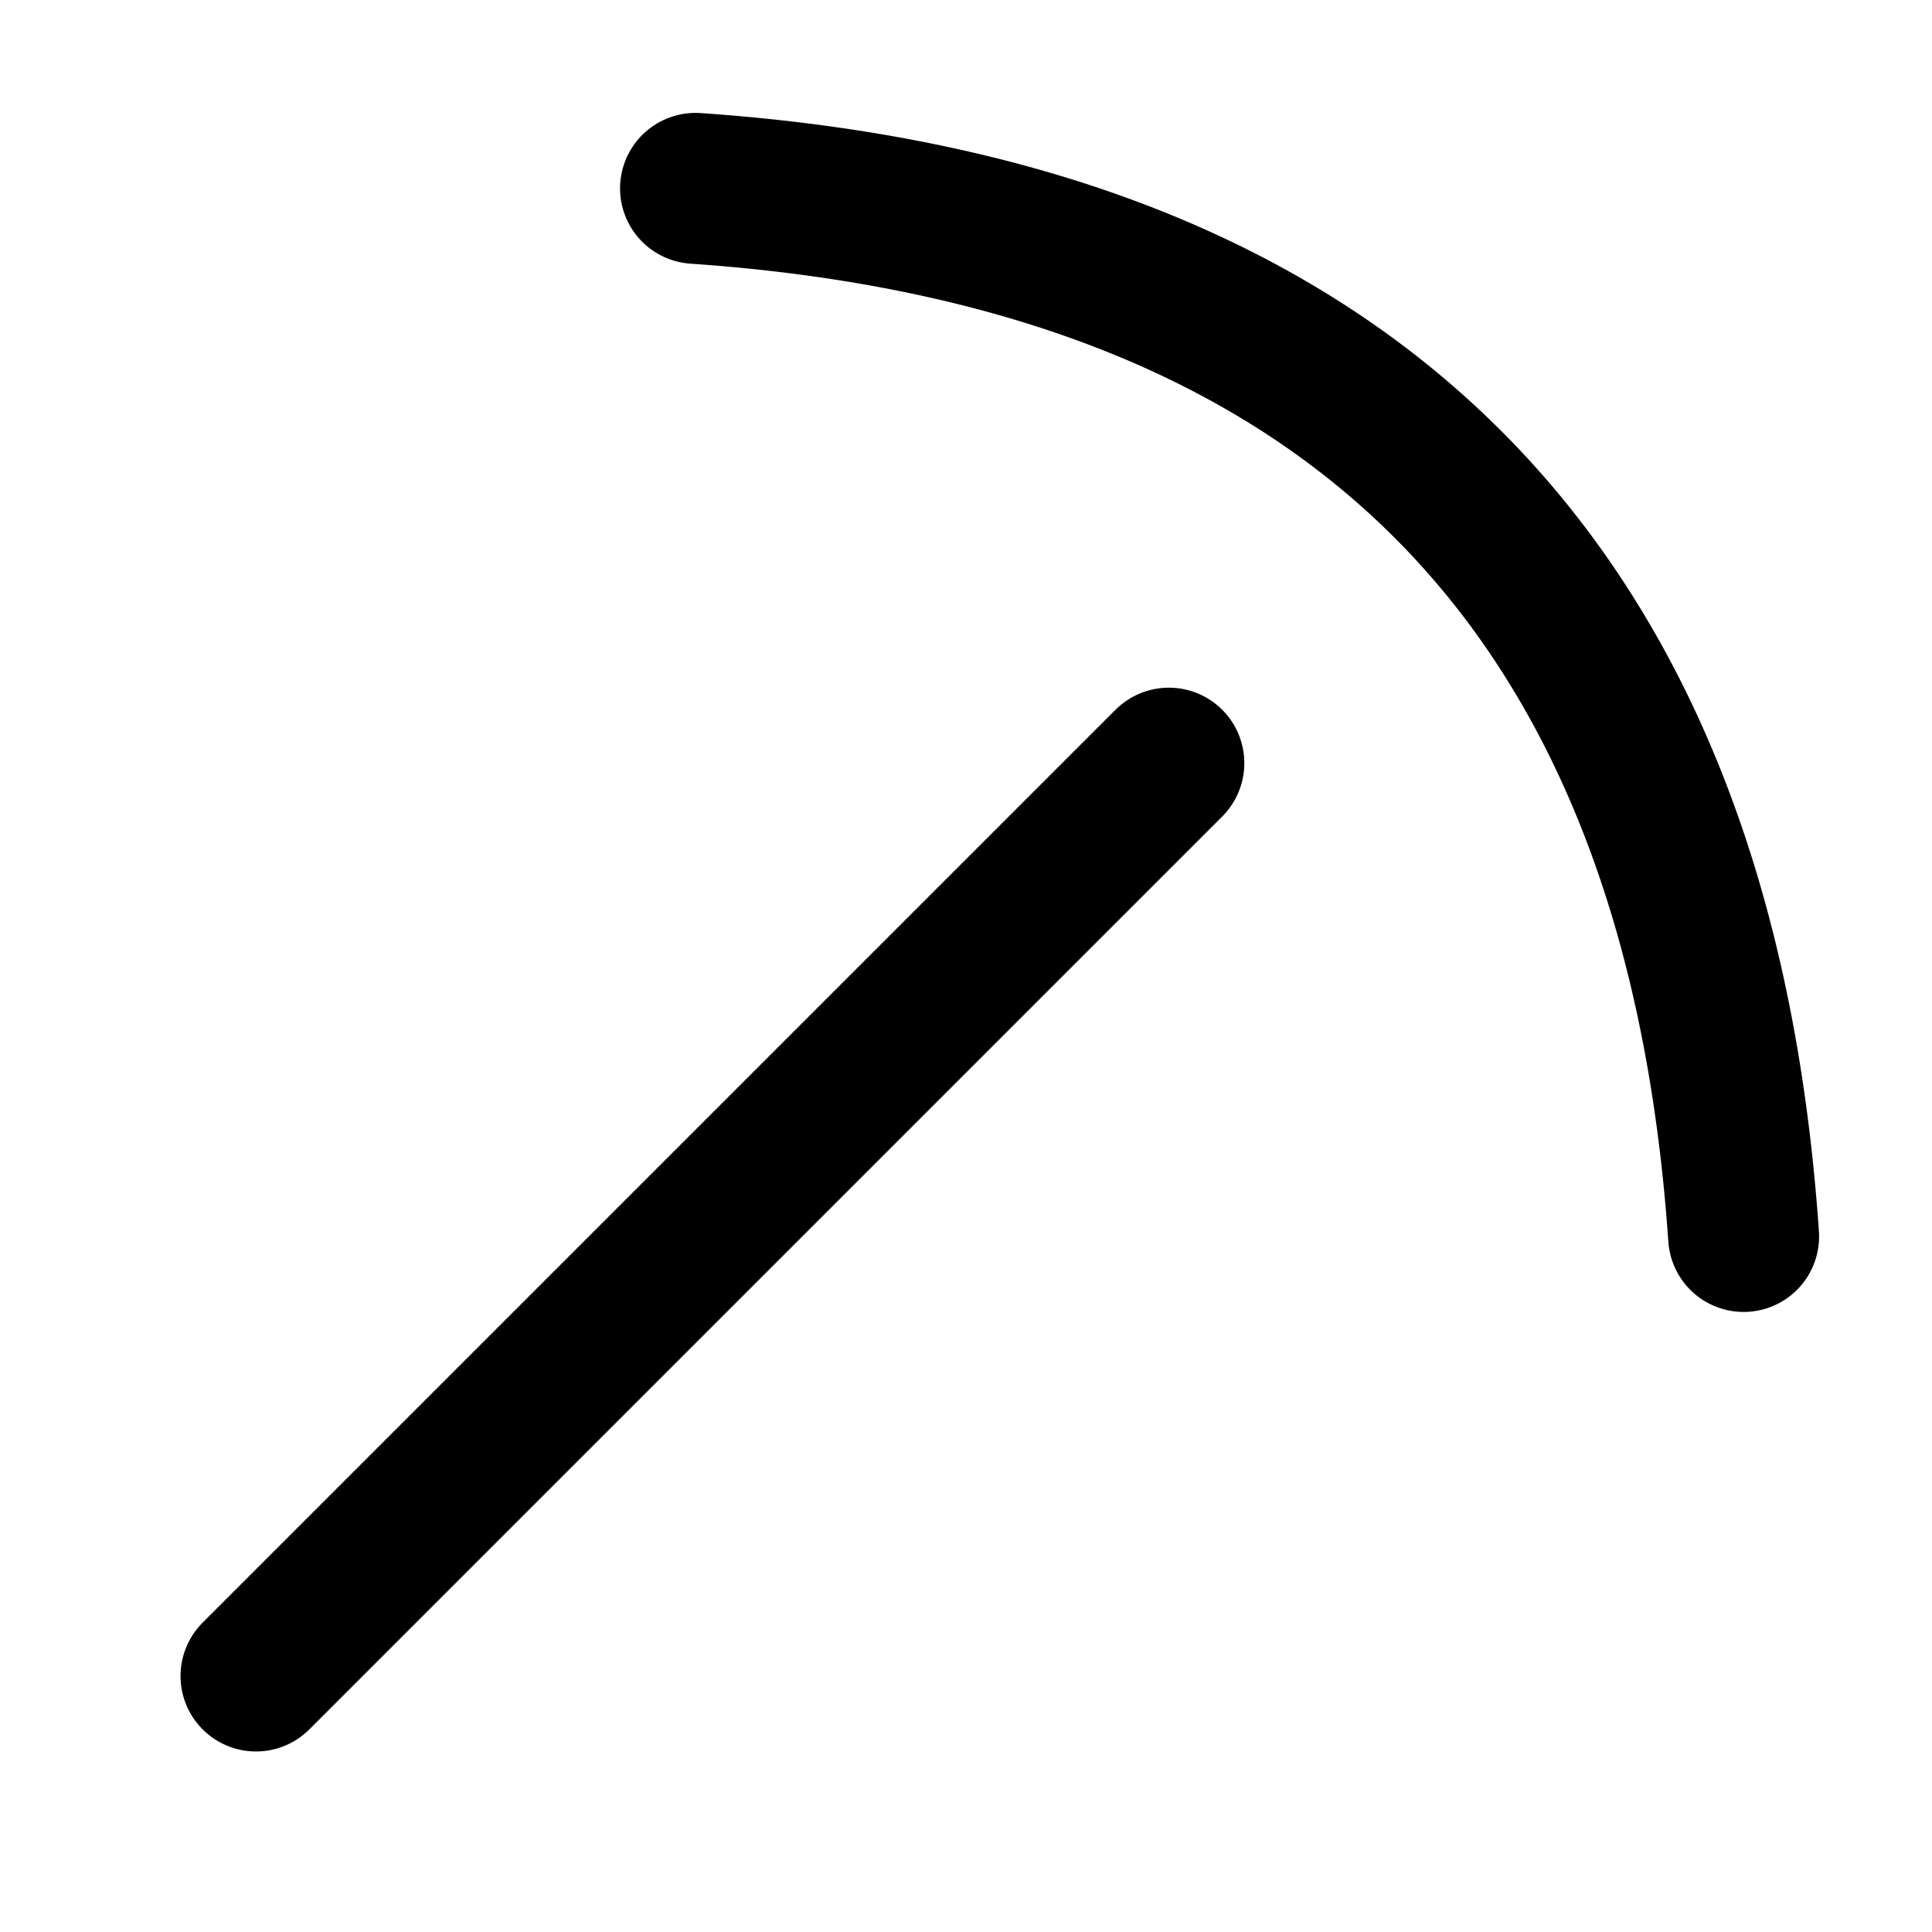
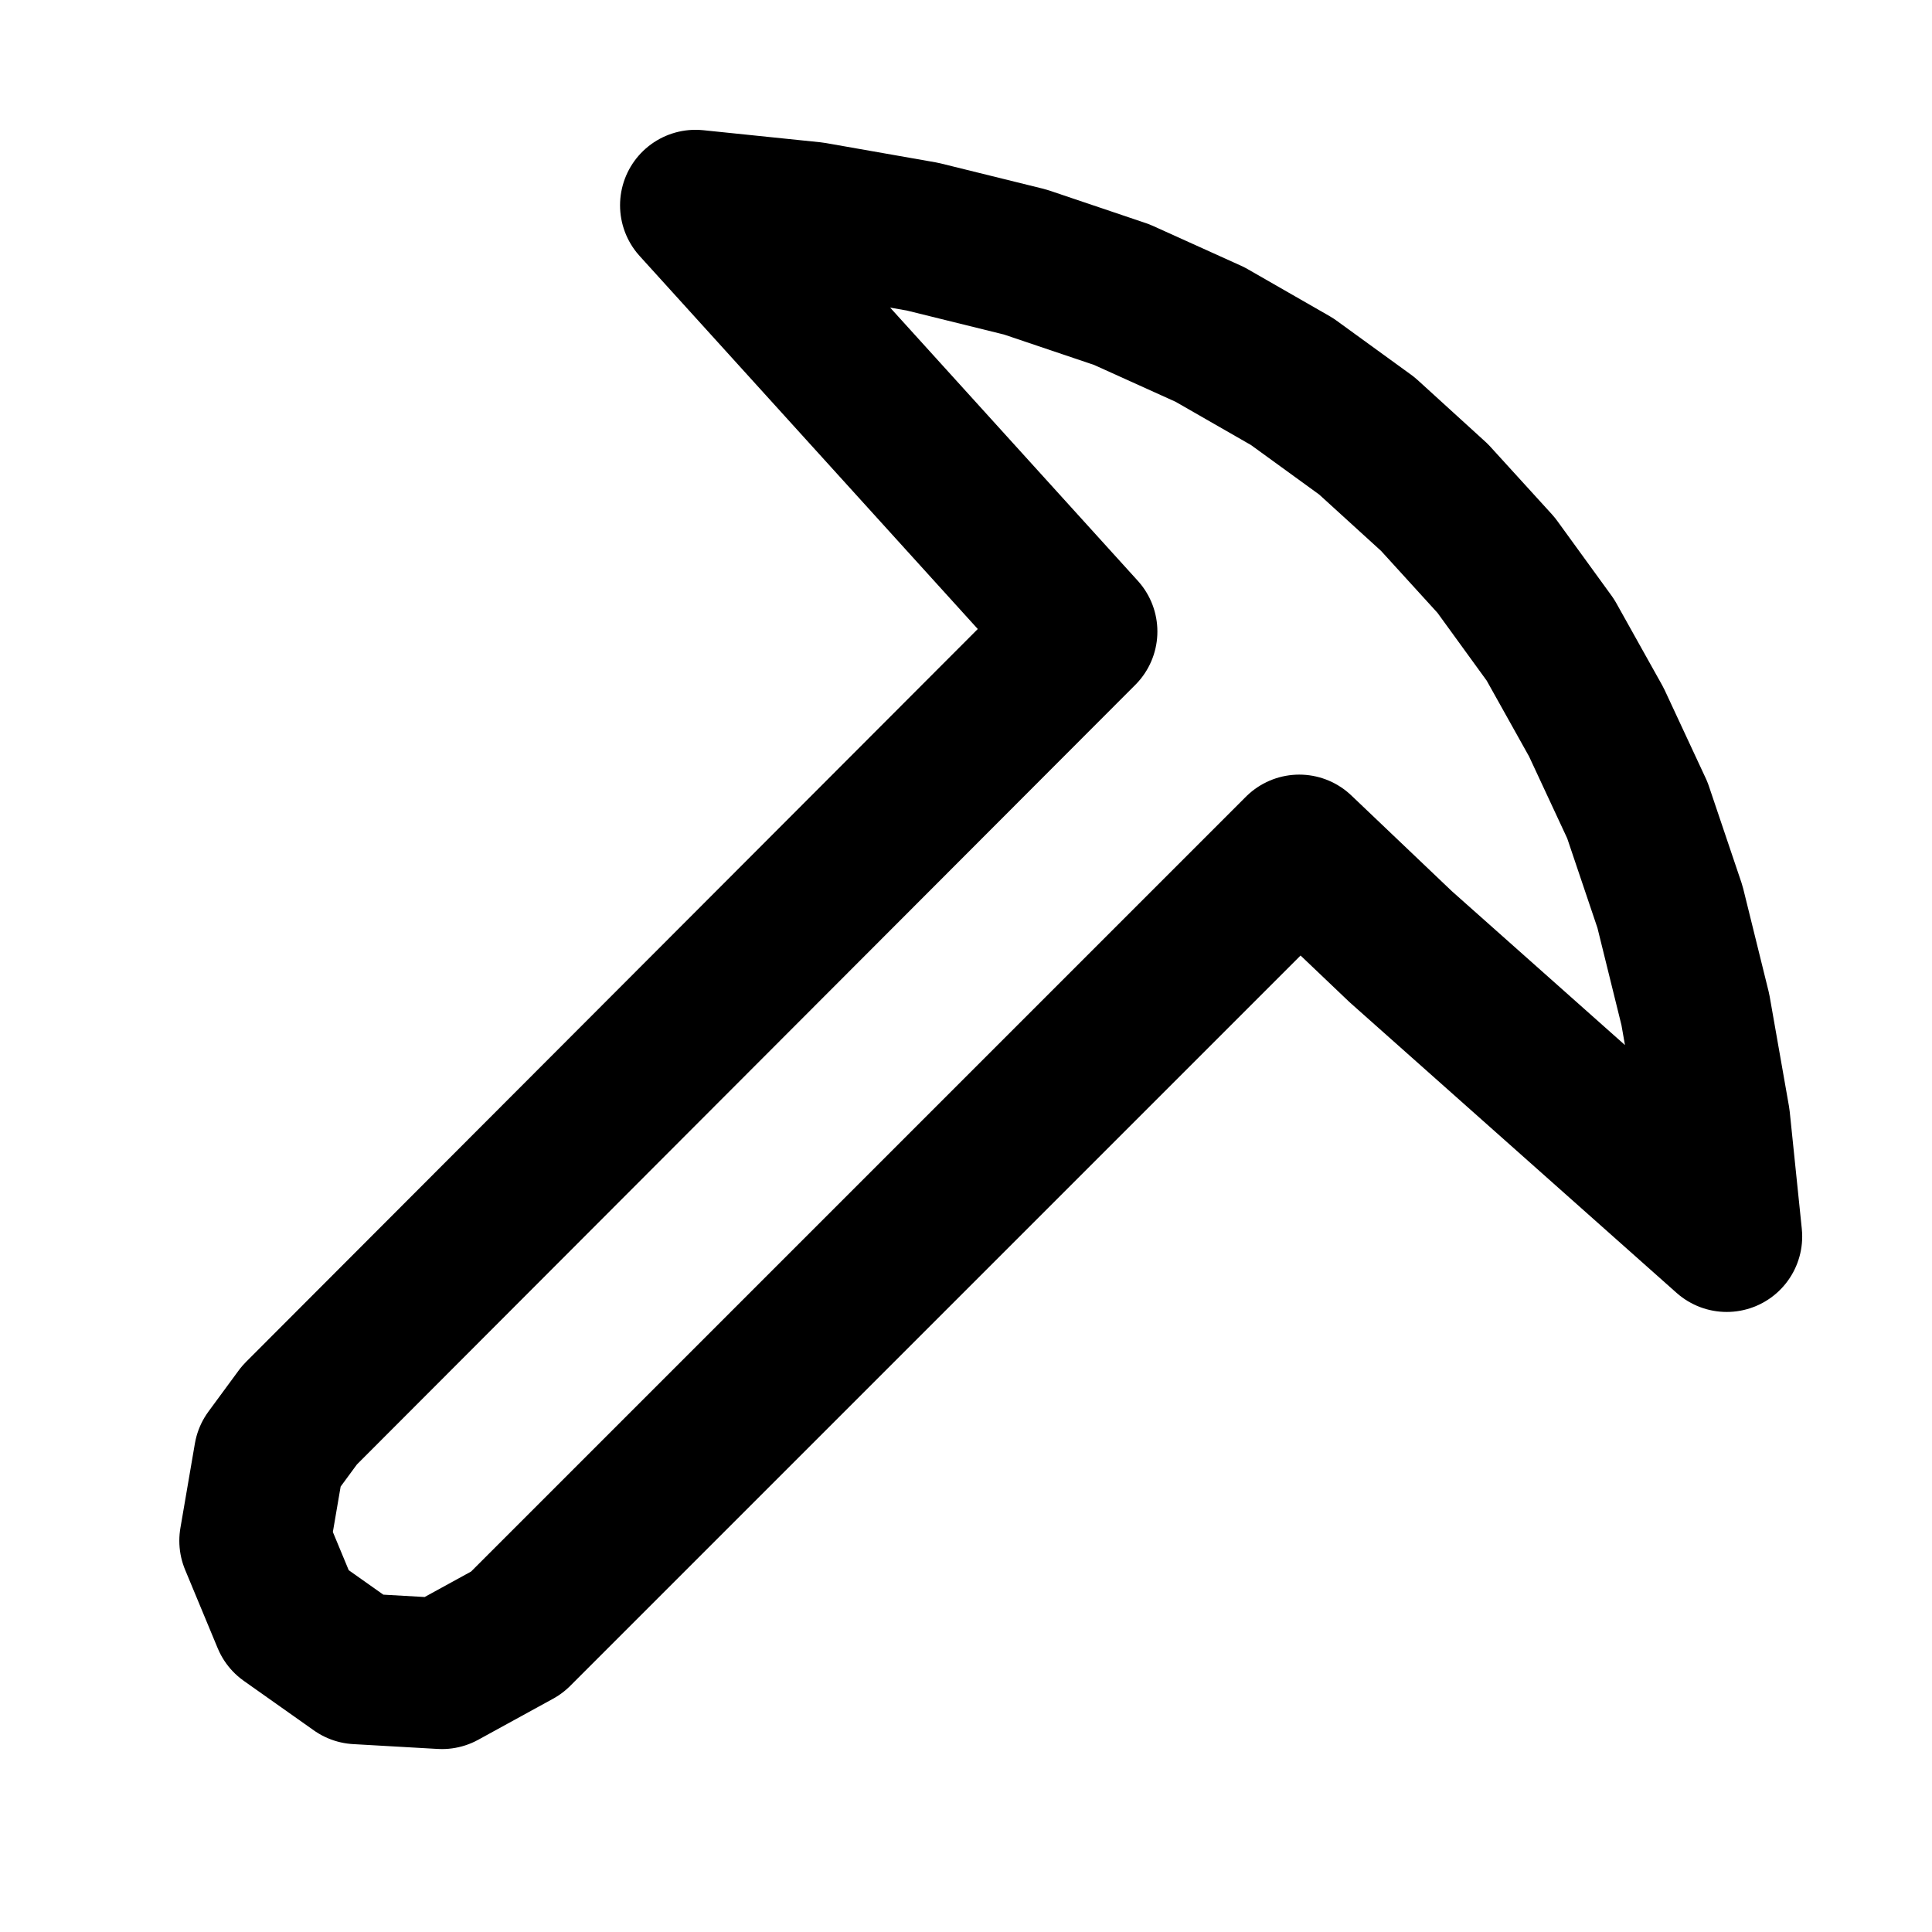
<svg xmlns="http://www.w3.org/2000/svg" width="16" height="16" viewBox="0 0 16 16" fill="none" stroke="currentColor" stroke-width="1.25" stroke-linecap="round" stroke-linejoin="round" class="li li-outline">
-   <path d="M2.12 13.88L9.68 6.32" />
-   <path d="M5.76 1.56Q13.88 2.12 14.44 10.24" />
+   <path d="M6.73 1.8L7.64 1.96L8.49 2.17L9.29 2.44L10.02 2.77L10.7 3.16L11.32 3.61L11.88 4.12L12.39 4.68L12.84 5.3L13.22 5.98L13.56 6.71L13.83 7.51L14.04 8.36L14.2 9.27L14.3 10.24L11.6 7.84L10.76 7.04L4.28 13.52L3.66 13.86L2.96 13.82L2.38 13.41L2.11 12.76L2.23 12.06L2.48 11.72L8.96 5.23L5.76 1.7Z" />
</svg>
